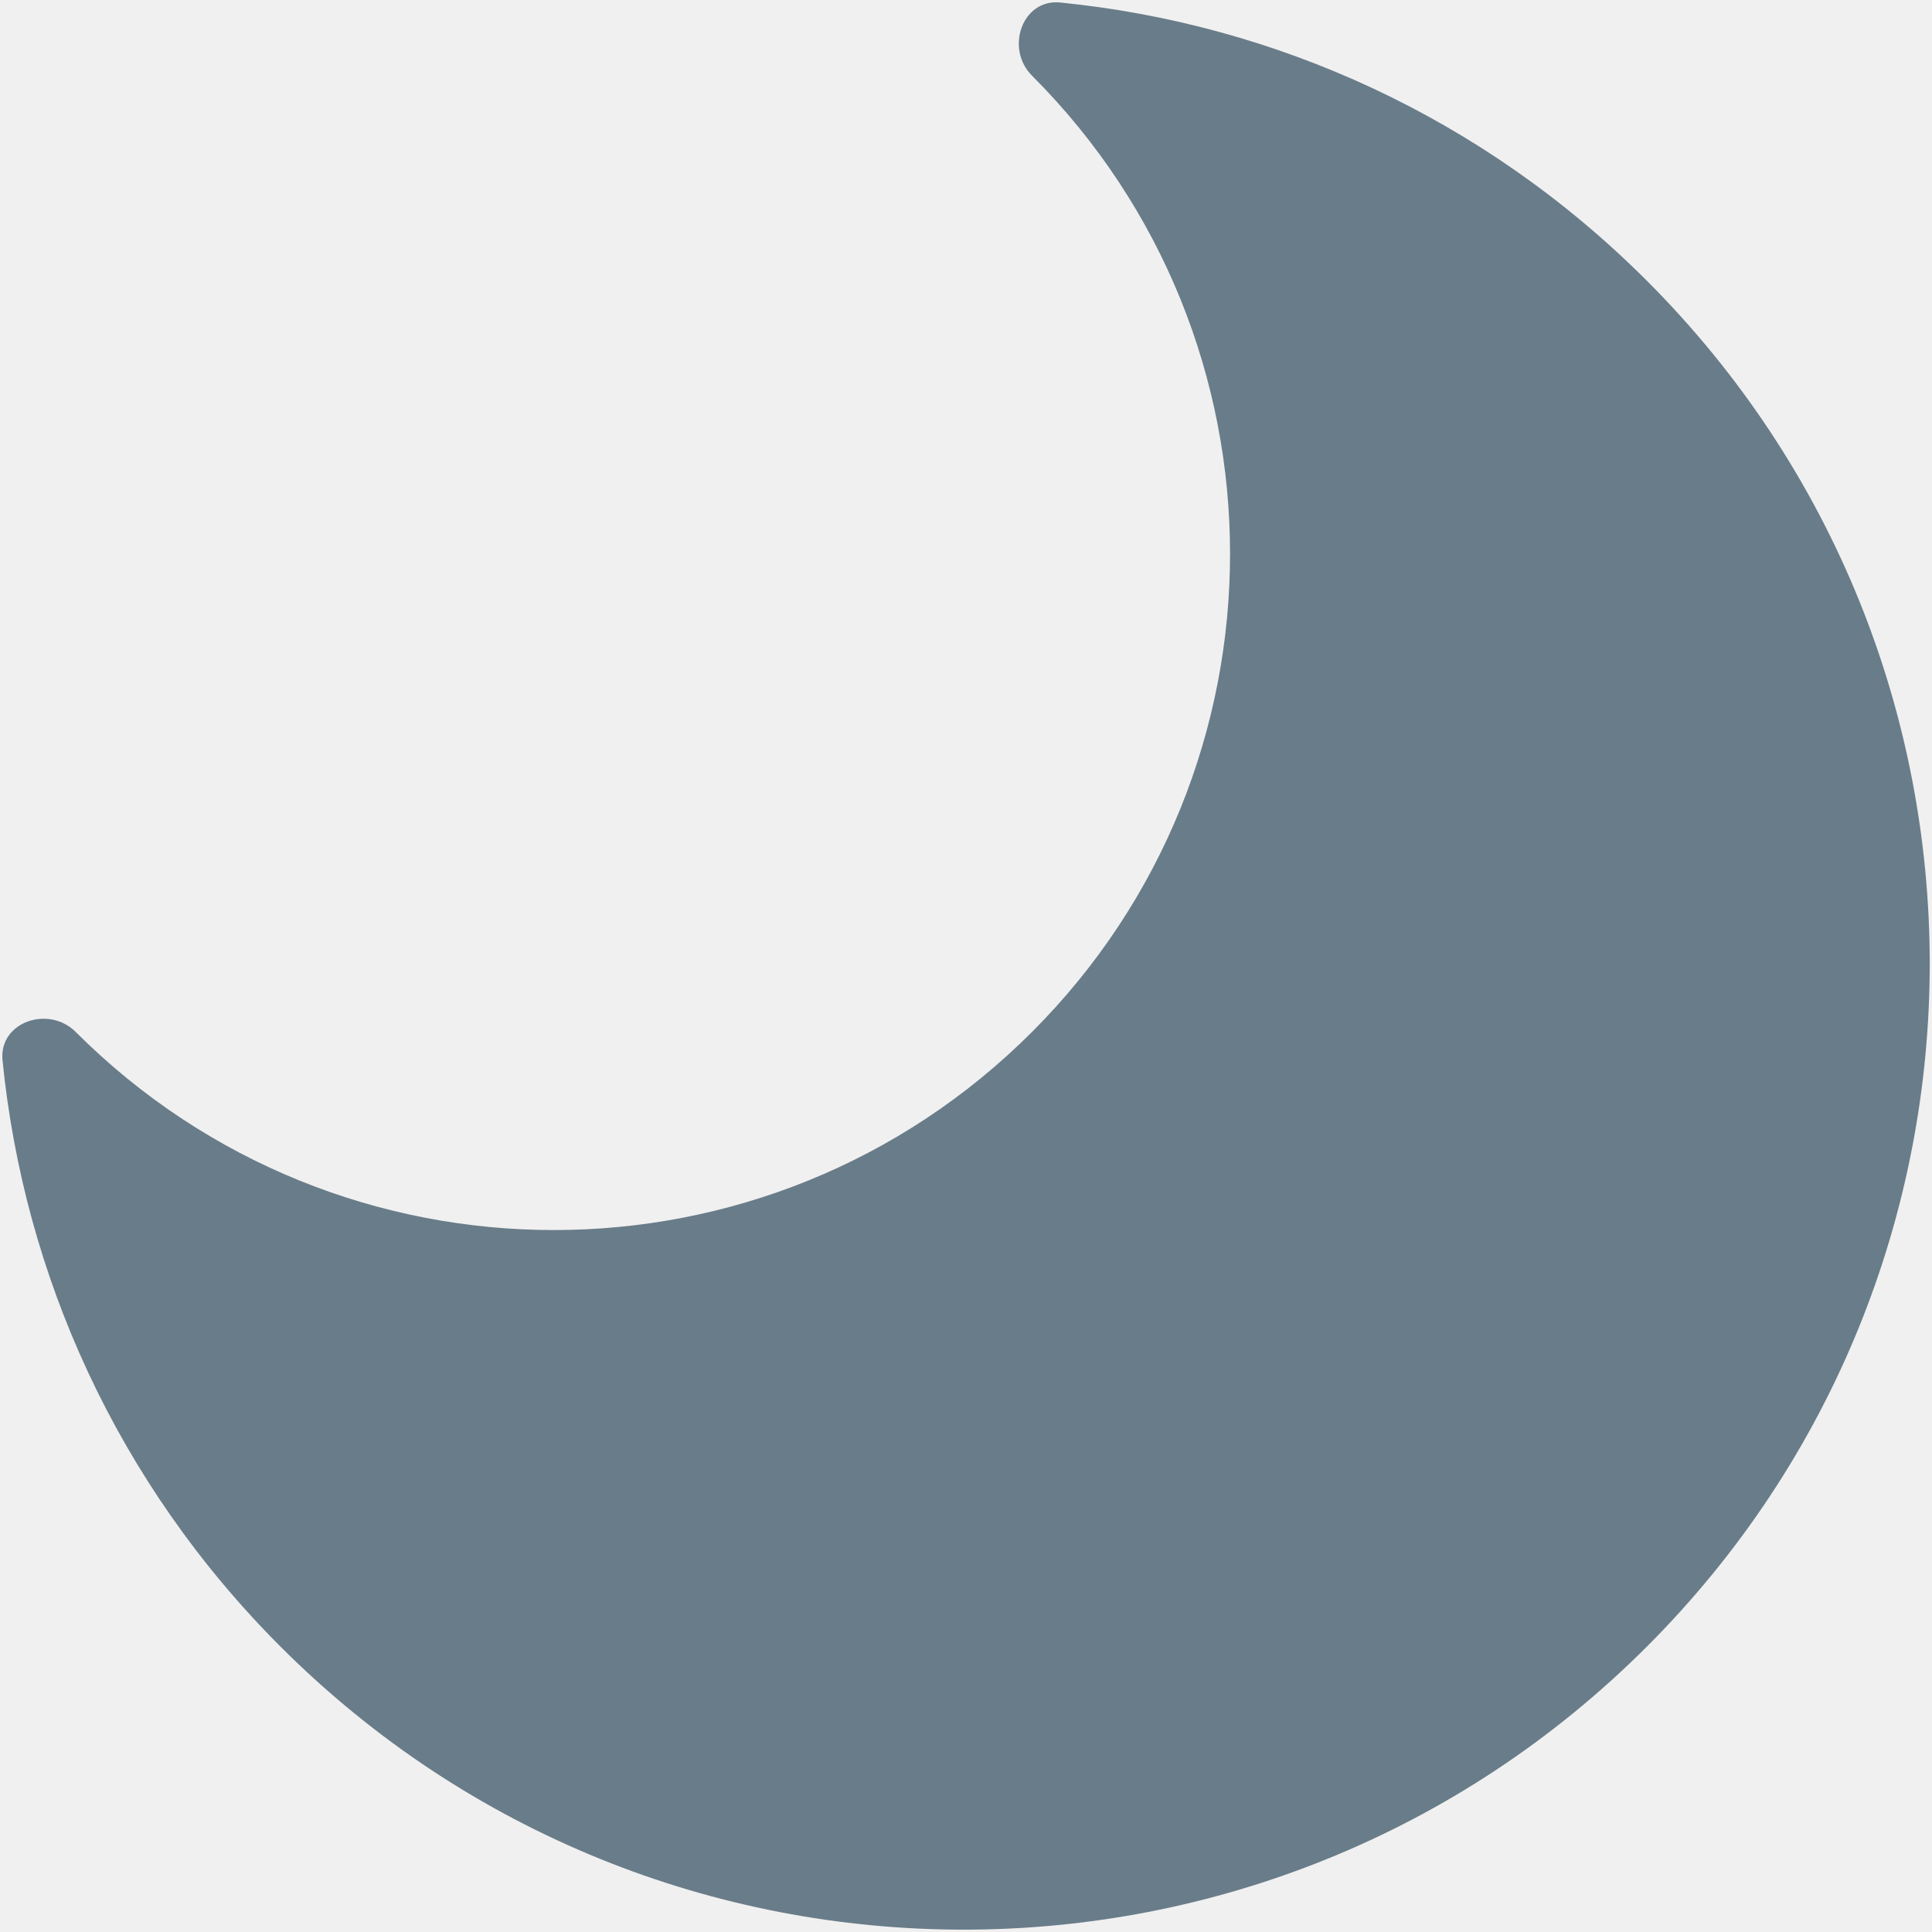
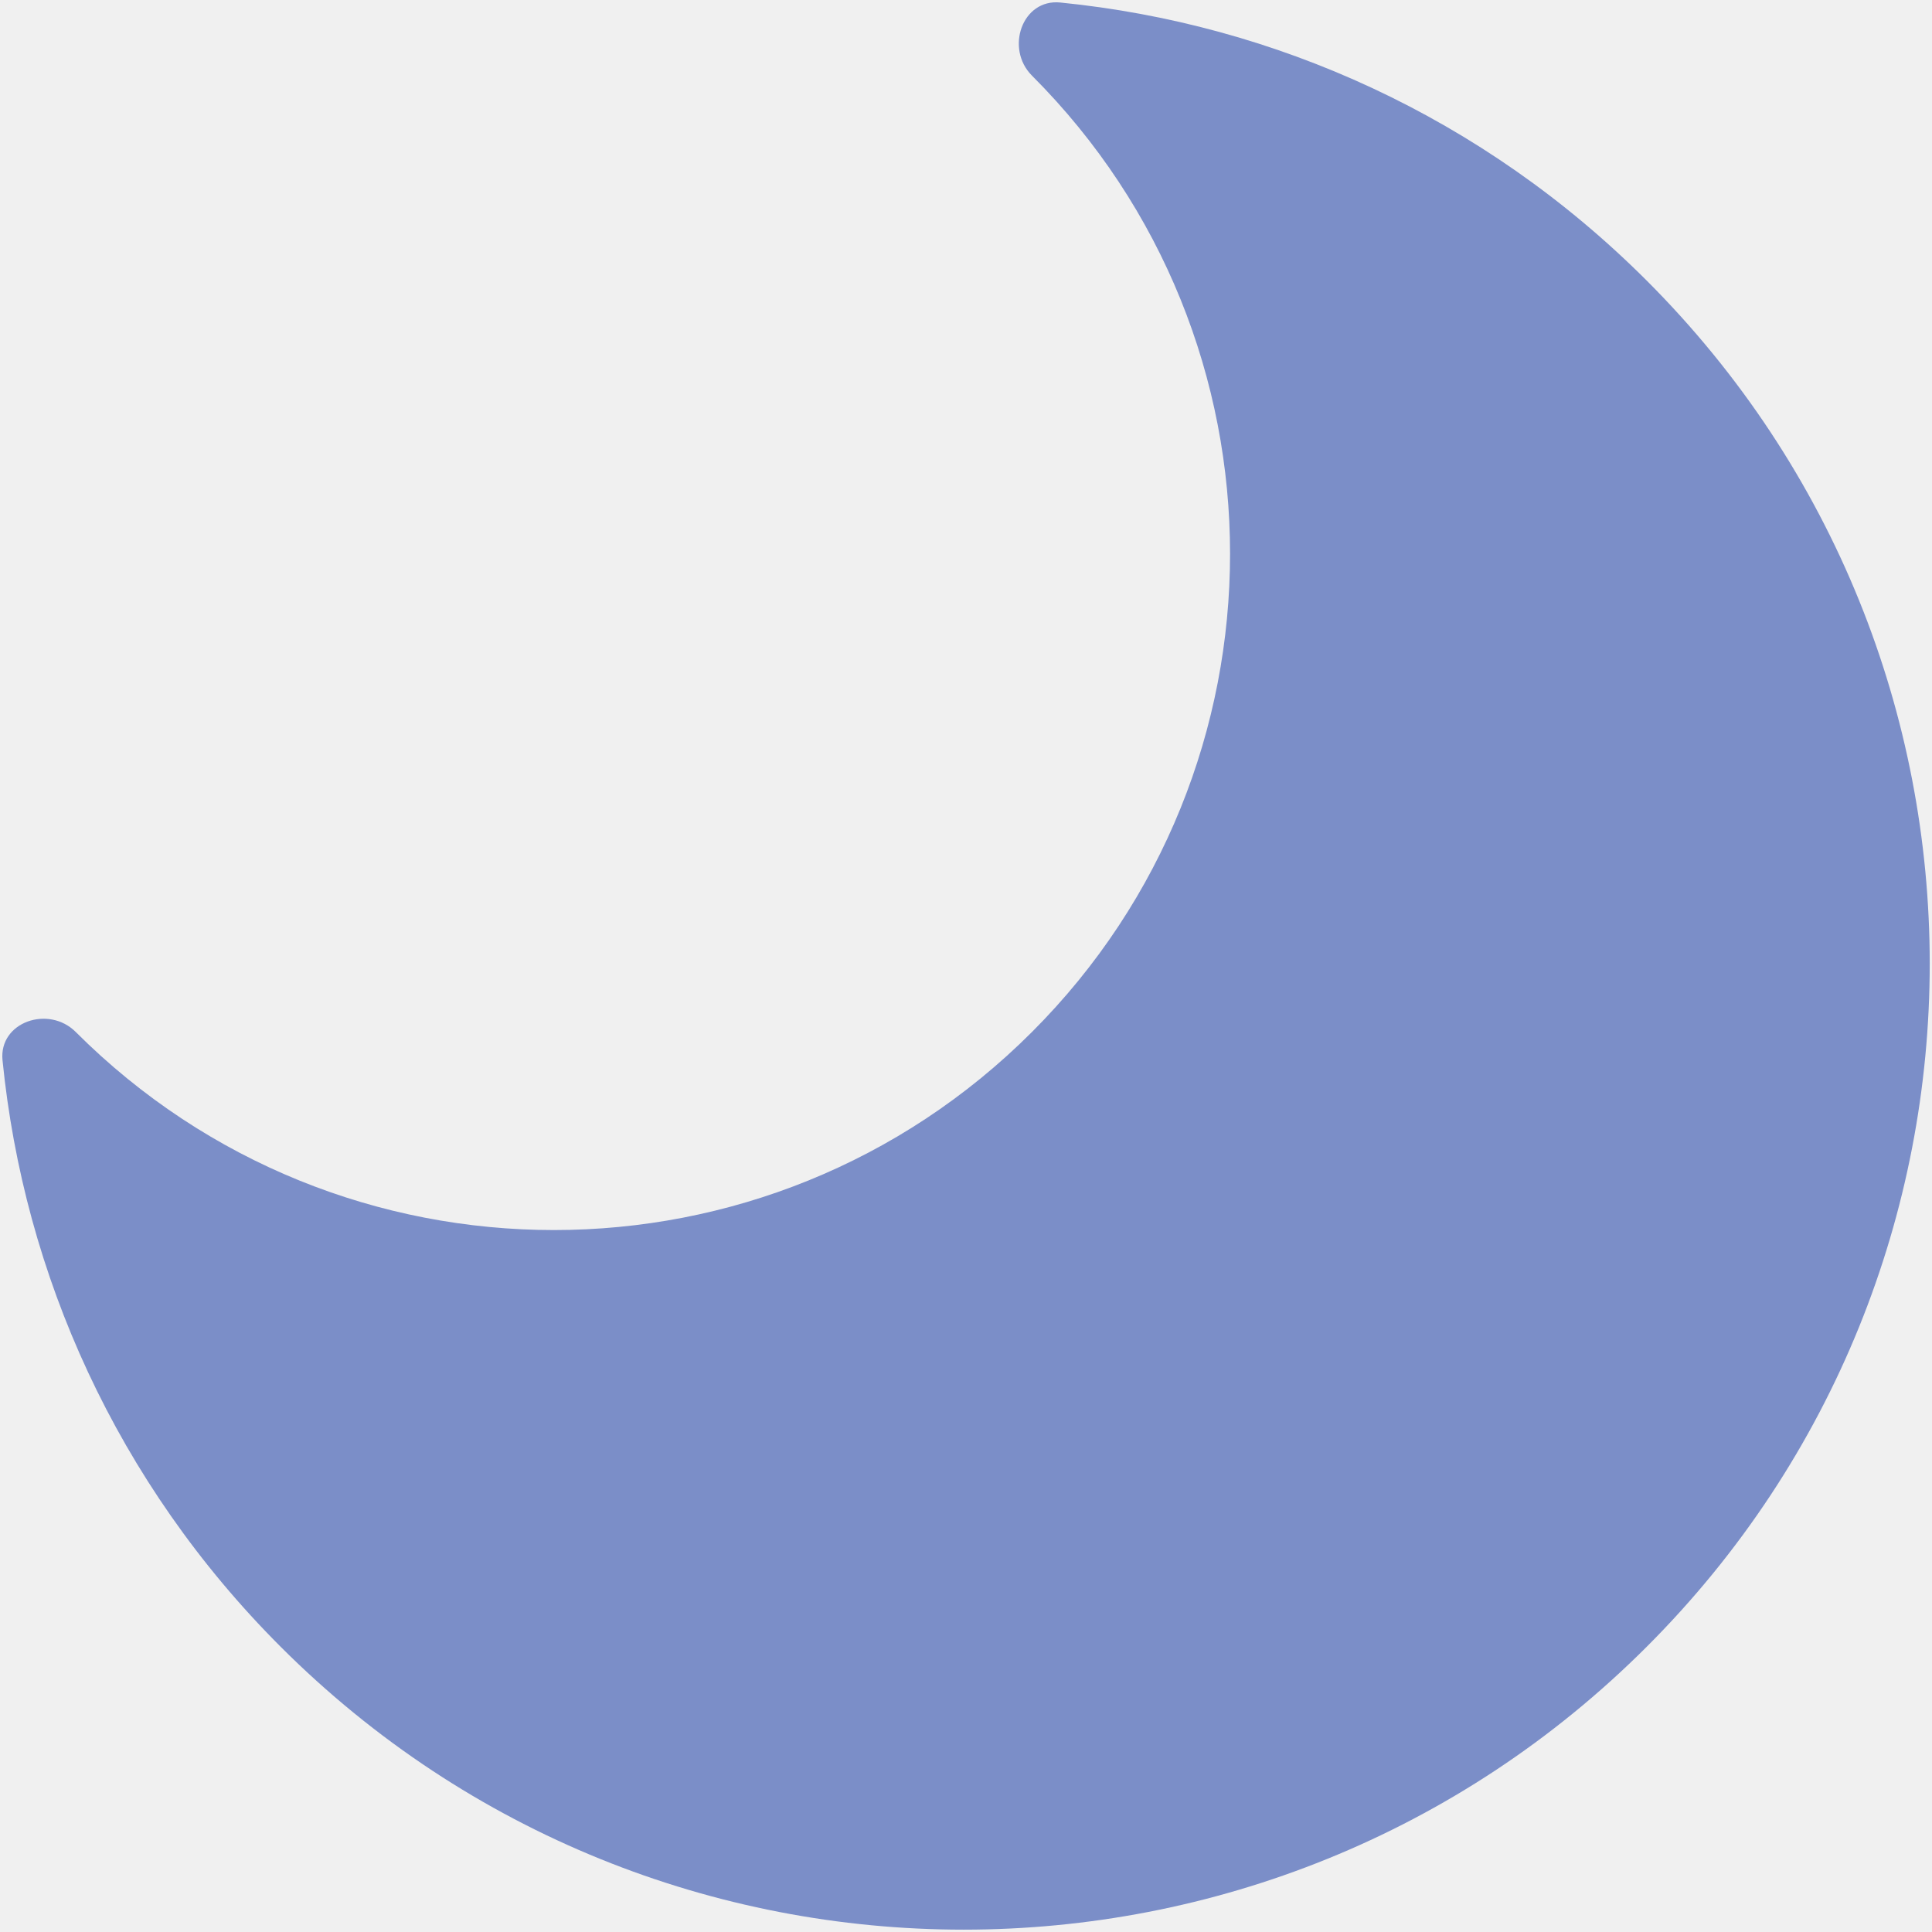
<svg xmlns="http://www.w3.org/2000/svg" width="20" height="20" viewBox="0 0 20 20" fill="none">
-   <path d="M10.683 10.683C13.417 7.949 13.417 3.517 10.683 0.783C10.403 0.503 10.581 -0.014 10.976 0.026C13.192 0.247 15.349 1.207 17.047 2.905C20.953 6.81 20.953 13.142 17.047 17.047C13.142 20.952 6.81 20.952 2.905 17.047C1.207 15.349 0.247 13.192 0.026 10.975C-0.013 10.58 0.503 10.402 0.784 10.683C3.518 13.417 7.95 13.417 10.683 10.683Z" fill="#697C89" />
+   <g clip-path="url(#clip0_5303_467)">
+     <path d="M10.683 10.683C13.417 7.949 13.417 3.517 10.683 0.783C10.403 0.503 10.581 -0.014 10.976 0.026C13.192 0.247 15.349 1.207 17.047 2.905C20.953 6.81 20.953 13.142 17.047 17.047C13.142 20.952 6.81 20.952 2.905 17.047C1.207 15.349 0.247 13.192 0.026 10.975C-0.013 10.58 0.503 10.402 0.784 10.683C3.518 13.417 7.95 13.417 10.683 10.683Z" fill="#7B8EC8" />
+   </g>
+   <defs>
+     <clipPath id="clip0_5303_467">
+       <rect width="20" height="20" fill="white" />
+     </clipPath>
+   </defs>
</svg>
